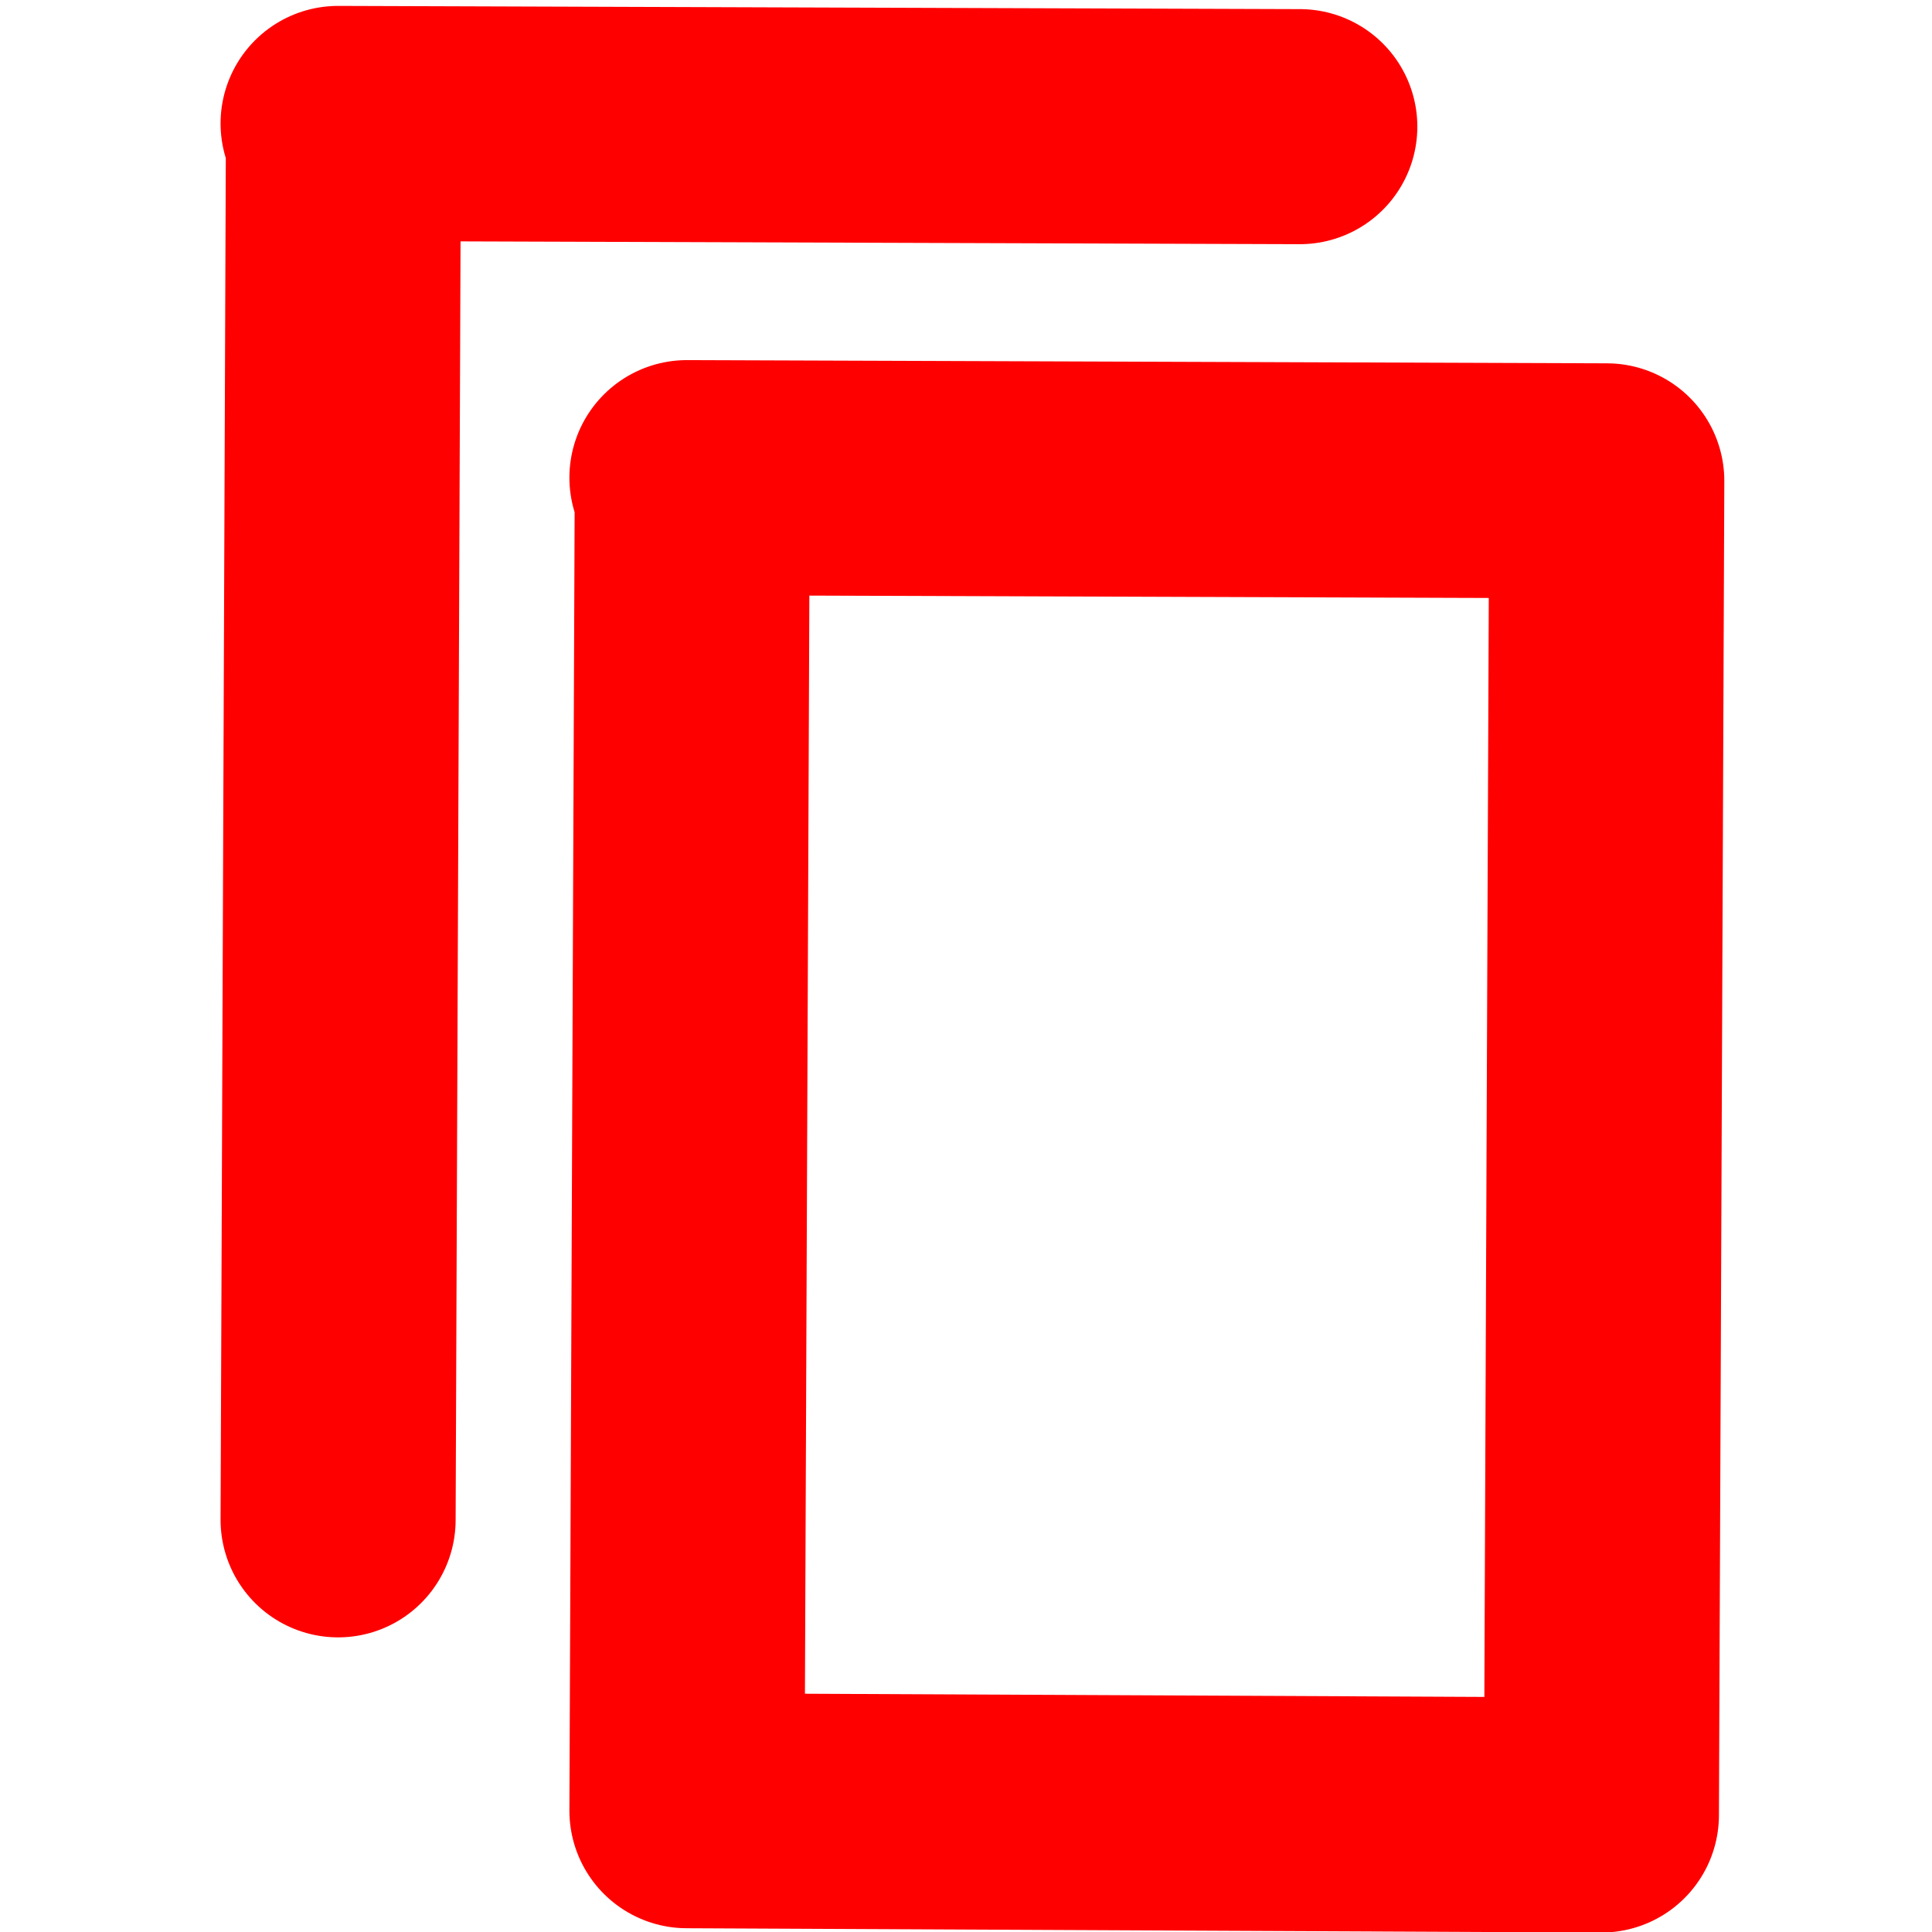
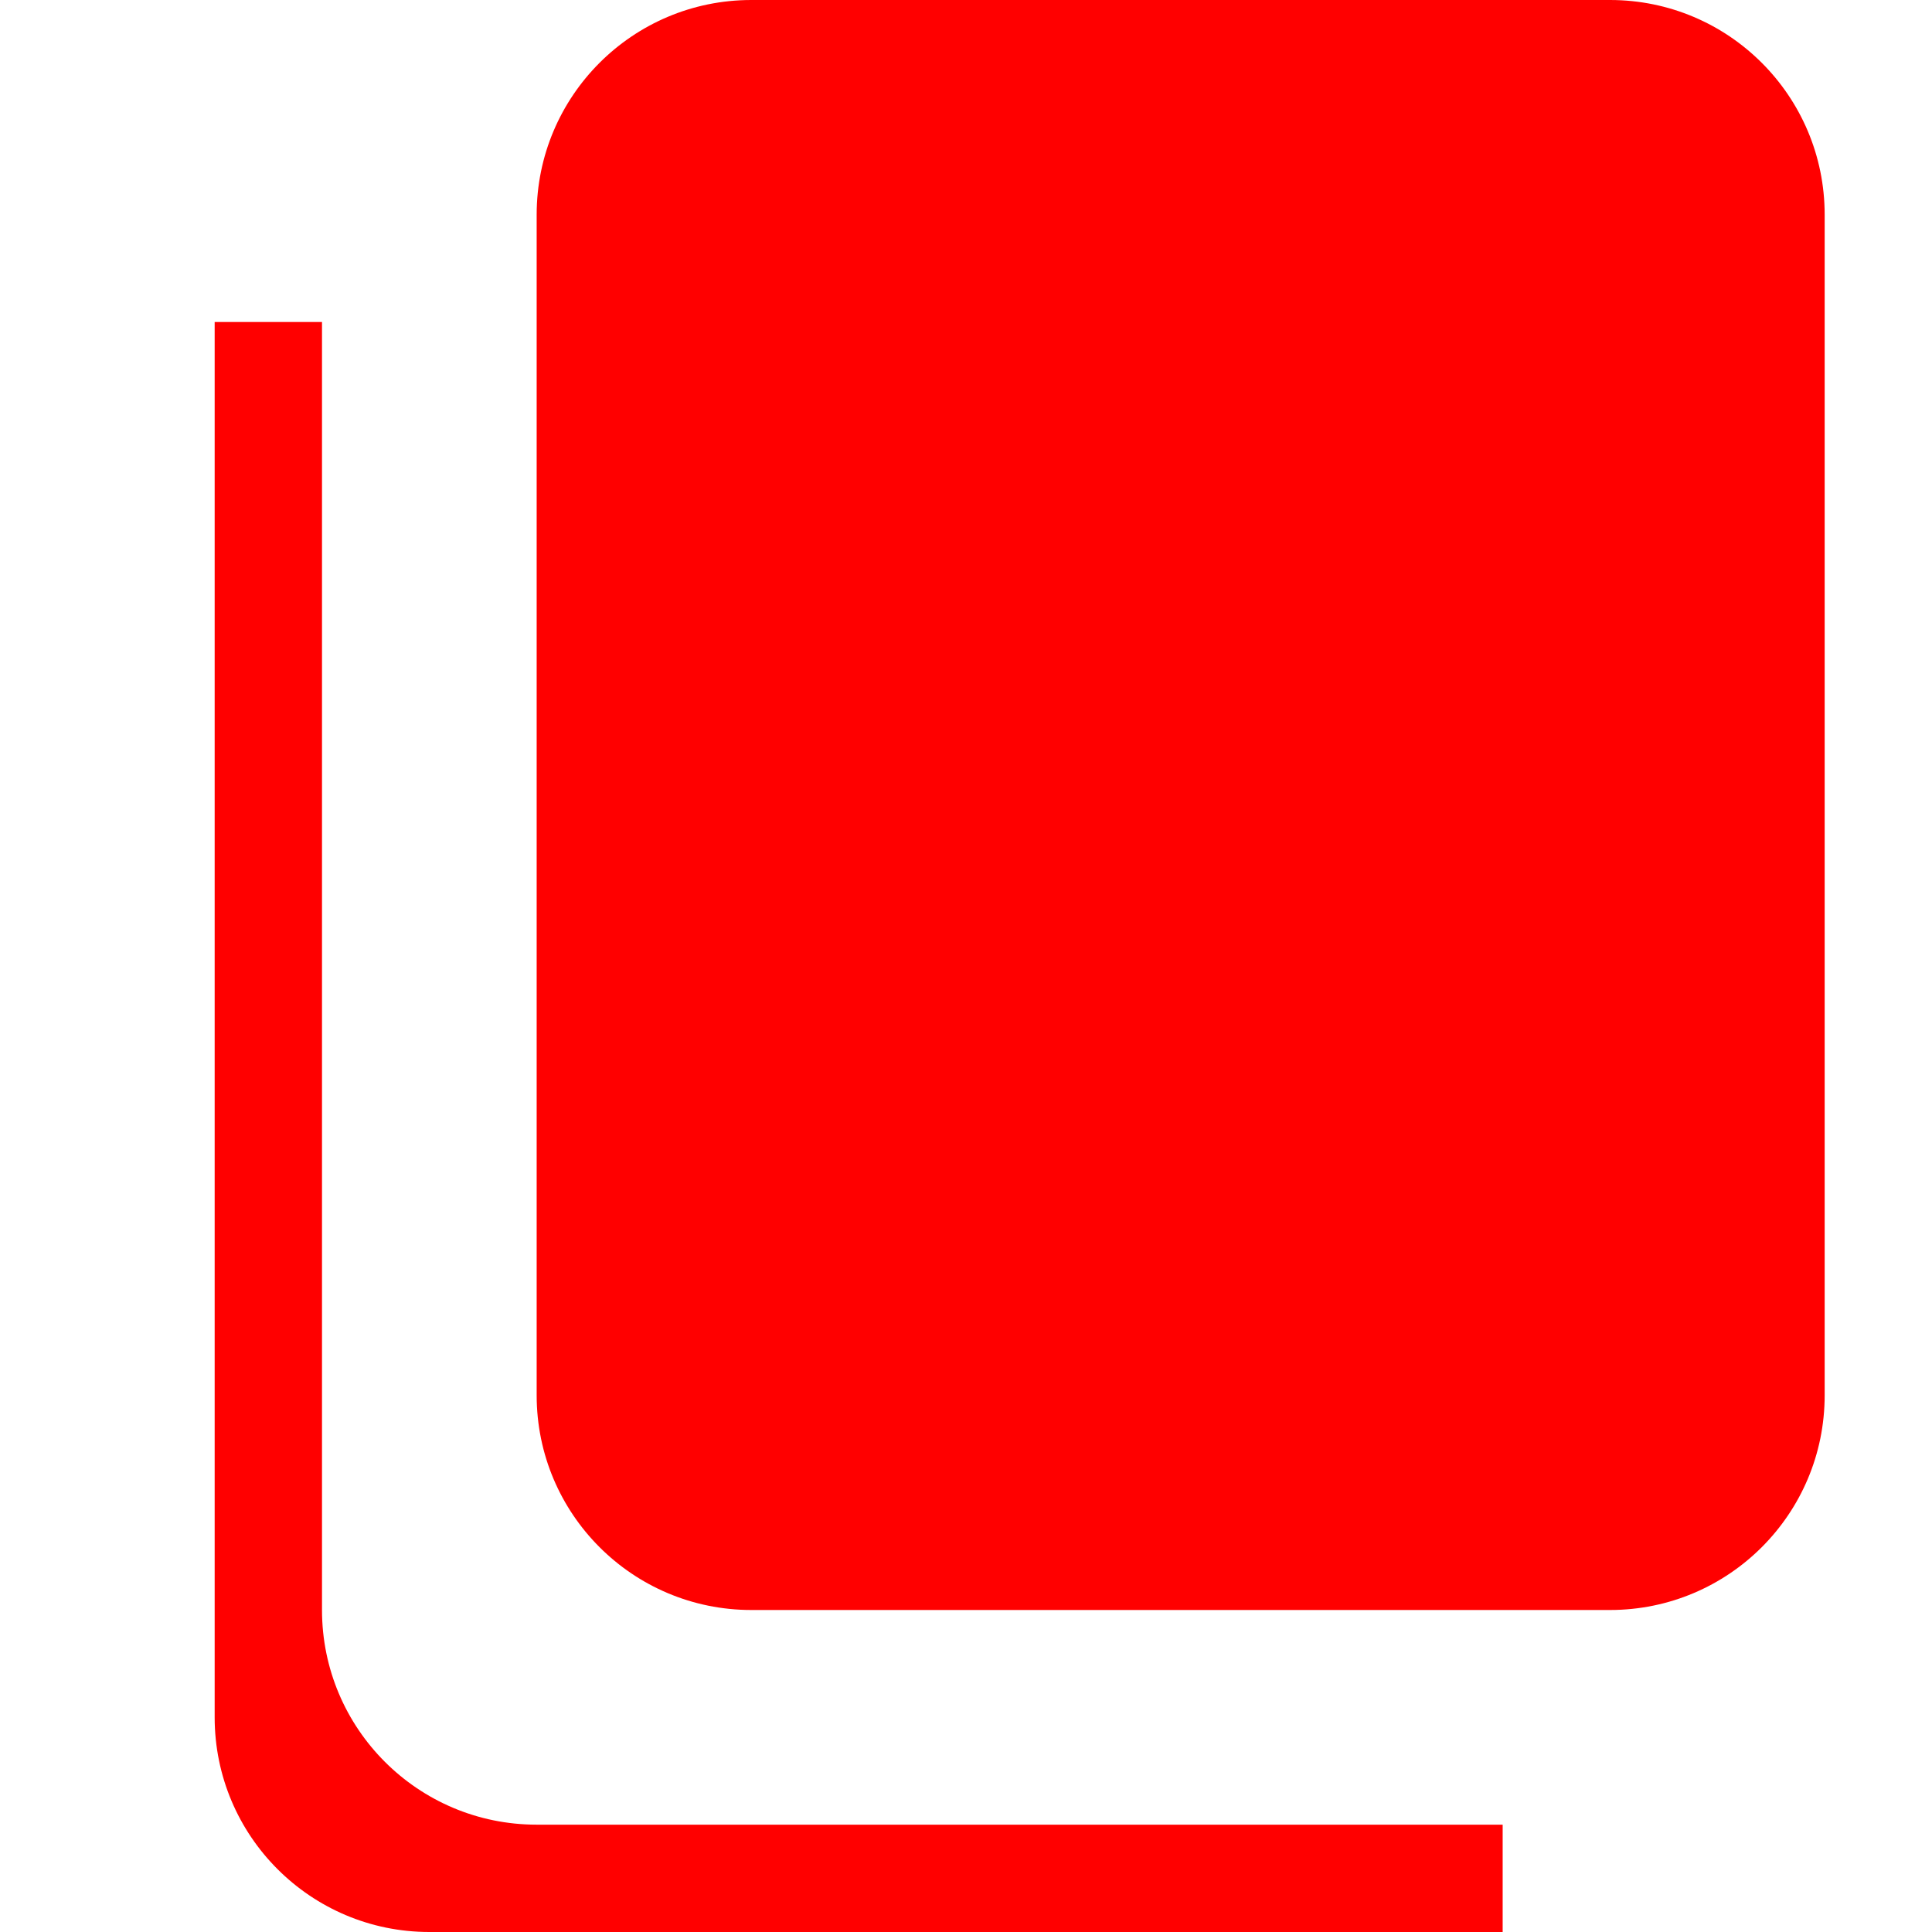
- <svg xmlns="http://www.w3.org/2000/svg" viewBox="0 0 180 180">
-   <g fill="none" stroke="red" stroke-linecap="round" stroke-linejoin="round" stroke-width="21.9">
-     <path d="m64 44.5 85.7.3-.5 124.3-85.2-.4.5-124.2Z" />
-     <path d="M31.5 141.6 32 11.5h-.5l89.6.3" />
-   </g>
+ <svg xmlns="http://www.w3.org/2000/svg" width="18" height="18" viewBox="0 0 18 18" fill="none">
+   <path d="M5 2C5 0.895 5.895 0 7 0H15C16.105 0 17 0.895 17 2V13C17 14.105 16.105 15 15 15H7C5.895 15 5 14.105 5 13V2Z" fill="#FF0000" />
+   <path d="M3 3H2V16C2 17.105 2.895 18 4 18H14V17H5C3.895 17 3 16.105 3 15V3Z" fill="#FF0000" />
</svg>
